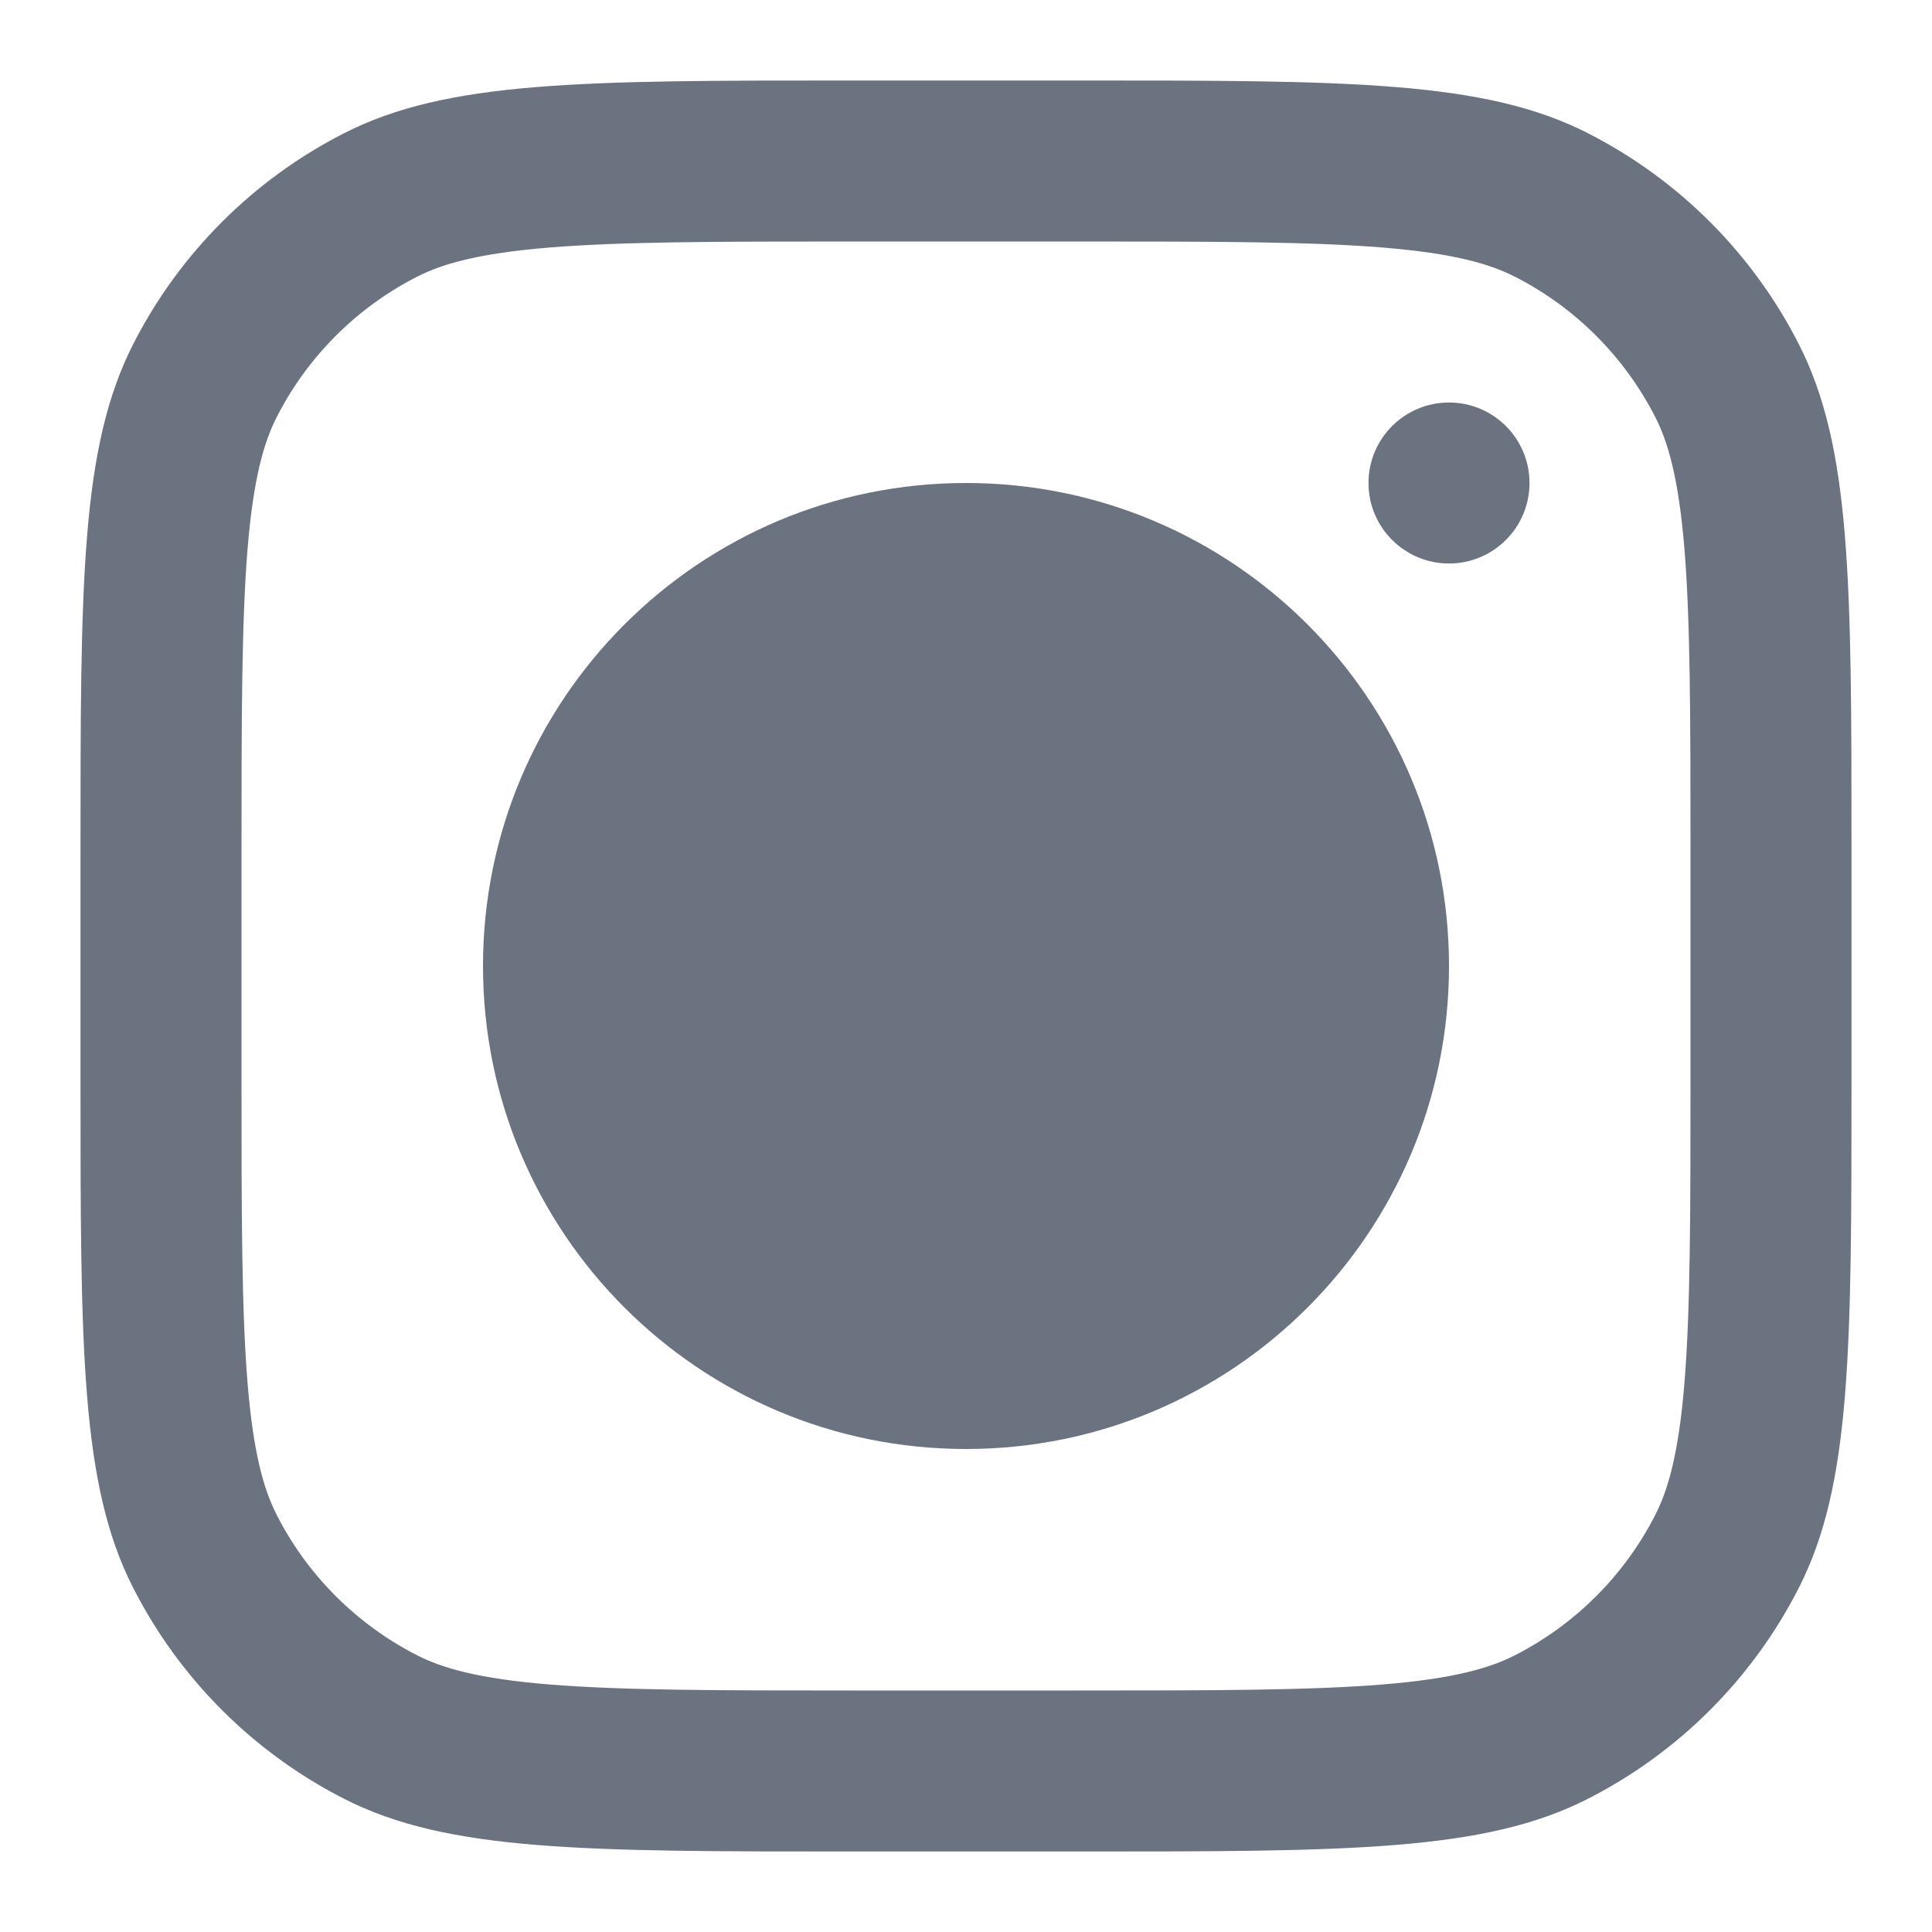
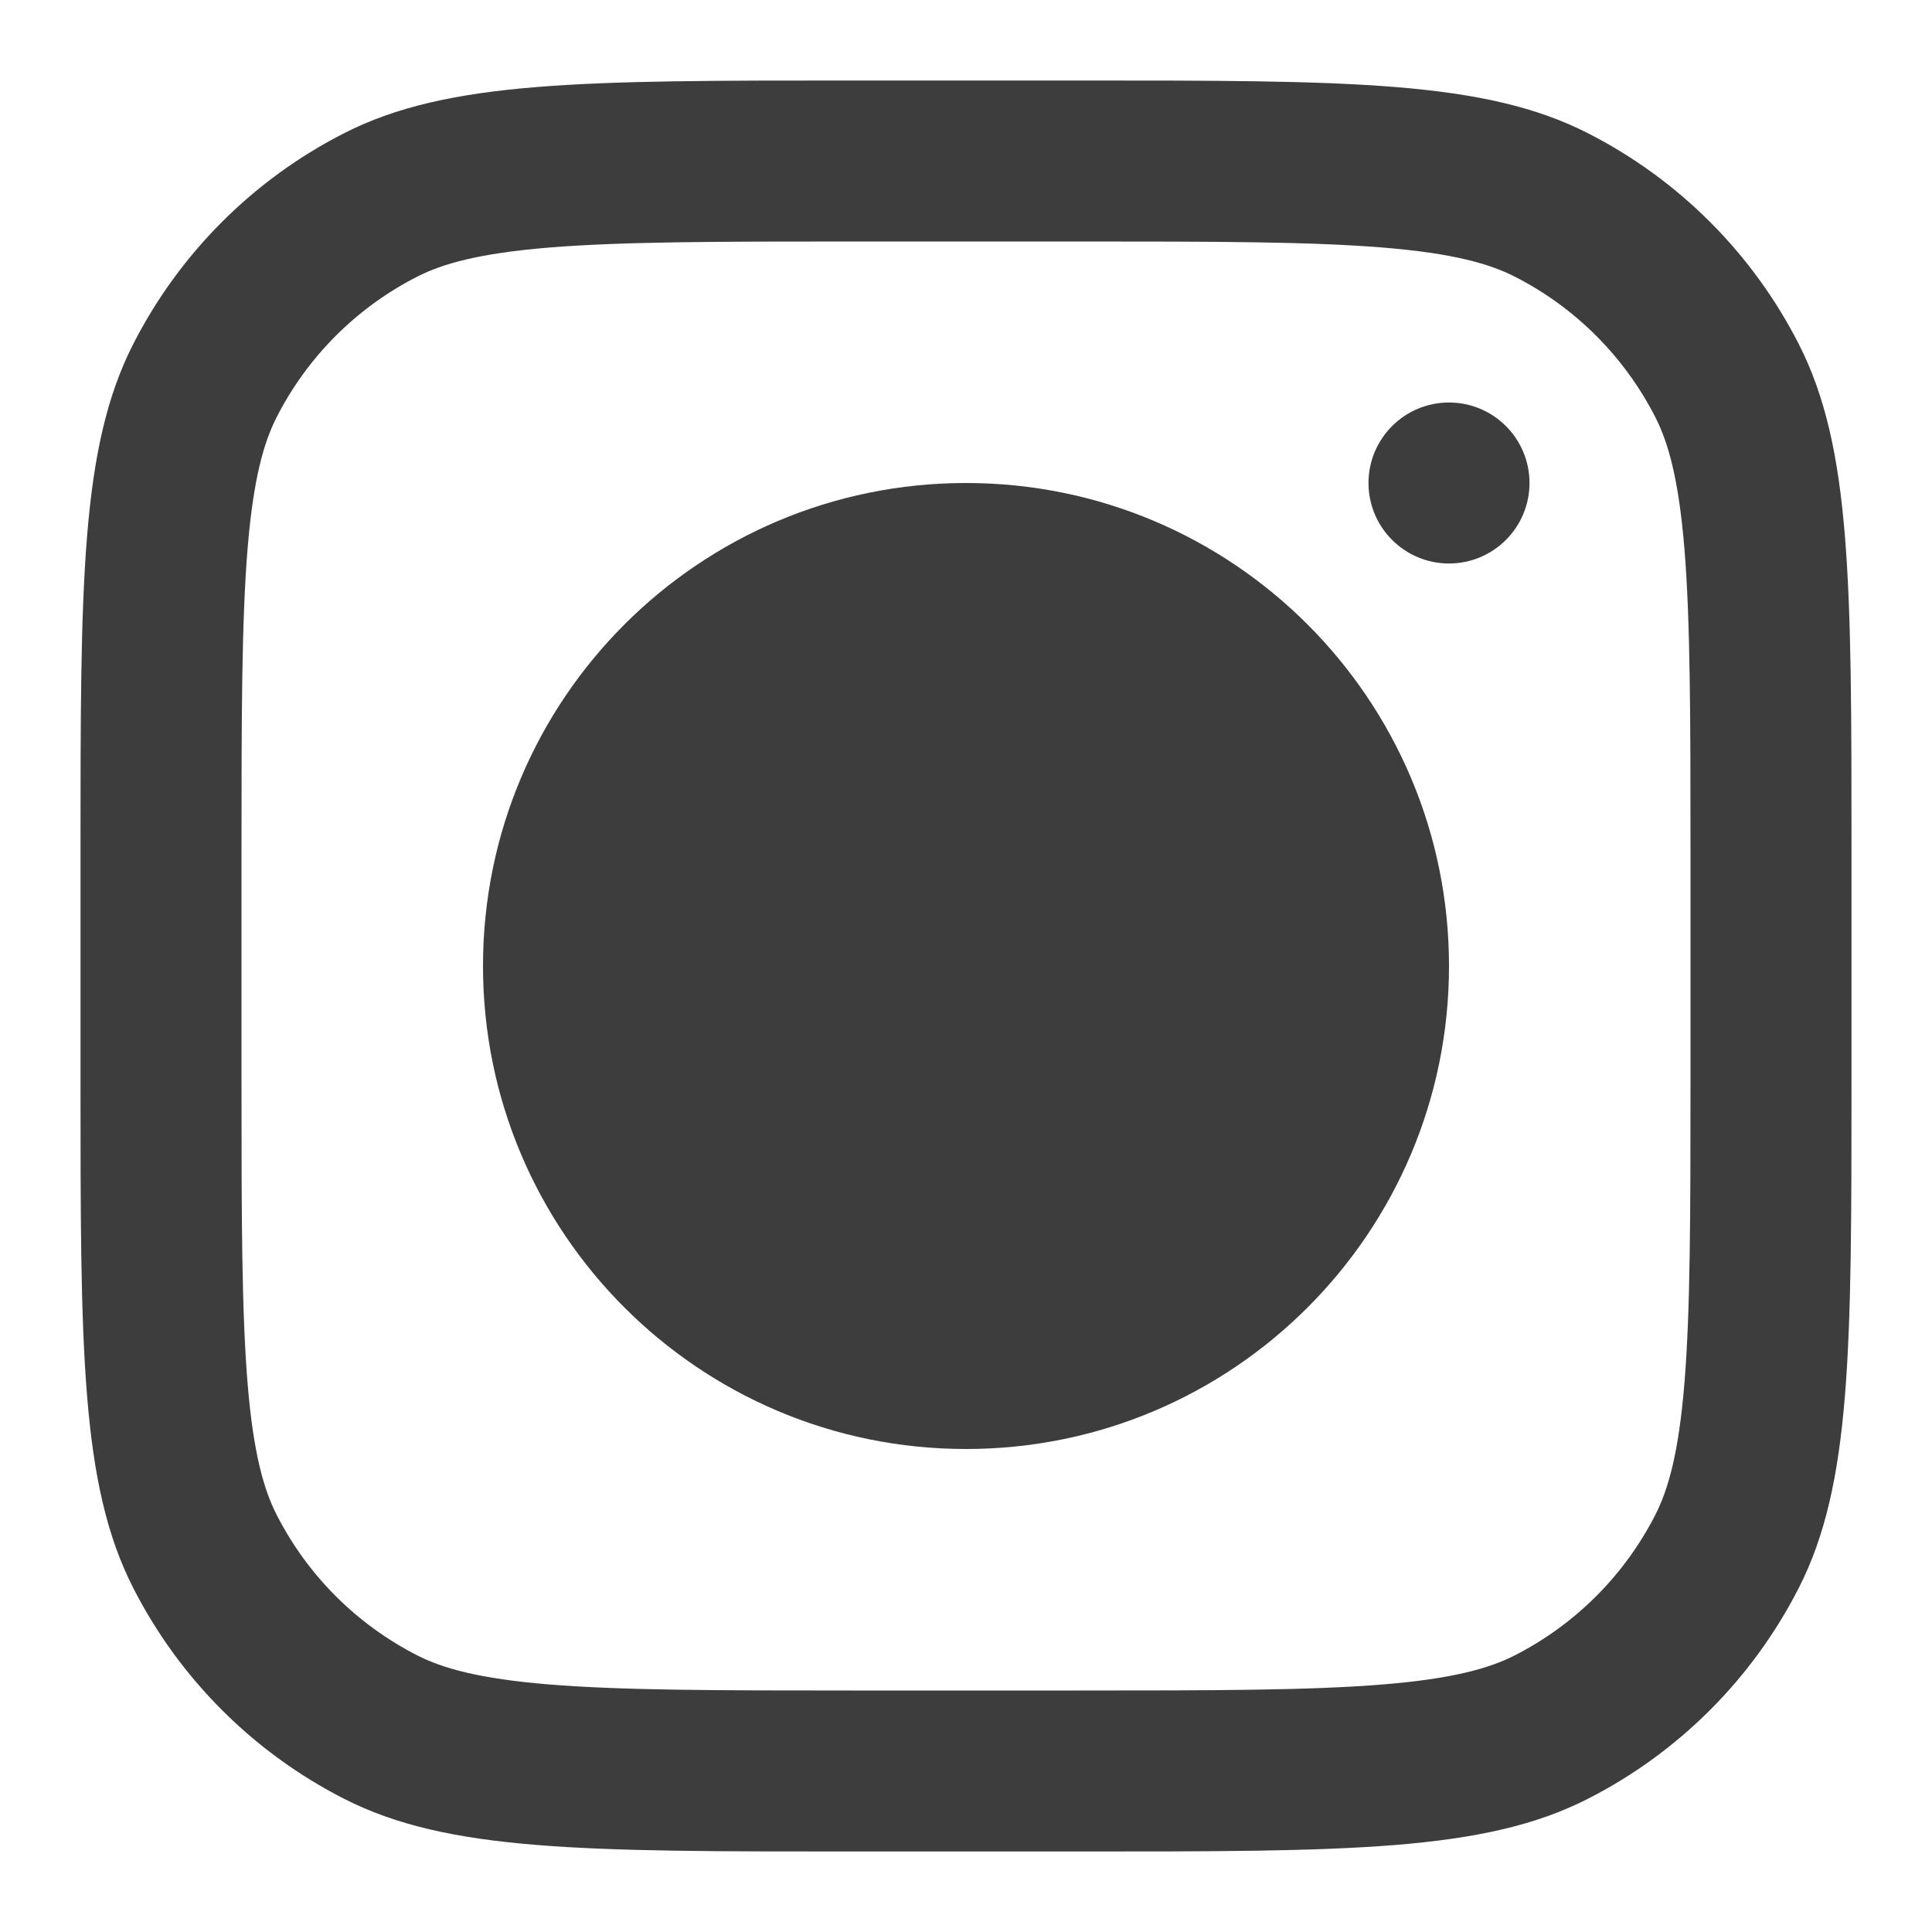
- <svg xmlns="http://www.w3.org/2000/svg" width="28px" height="28px" viewBox="0 0 24 24" fill="none">
-   <path fillFule="evenodd" clipRule="evenodd" d="M12 18C15.314 18 18 15.314 18 12C18 8.686 15.314 6 12 6C8.686 6 6 8.686 6 12C6 15.314 8.686 18 12 18ZM12 16C14.209 16 16 14.209 16 12C16 9.791 14.209 8 12 8C9.791 8 8 9.791 8 12C8 14.209 9.791 16 12 16Z" fill="#6b7280" />
-   <path d="M18 5C17.448 5 17 5.448 17 6C17 6.552 17.448 7 18 7C18.552 7 19 6.552 19 6C19 5.448 18.552 5 18 5Z" fill="#6b7280" />
-   <path fill-rule="evenodd" clip-rule="evenodd" d="M1.654 4.276C1 5.56 1 7.24 1 10.6V13.4C1 16.76 1 18.441 1.654 19.724C2.229 20.853 3.147 21.771 4.276 22.346C5.56 23 7.24 23 10.6 23H13.4C16.76 23 18.441 23 19.724 22.346C20.853 21.771 21.771 20.853 22.346 19.724C23 18.441 23 16.76 23 13.4V10.6C23 7.24 23 5.56 22.346 4.276C21.771 3.147 20.853 2.229 19.724 1.654C18.441 1 16.76 1 13.4 1H10.6C7.24 1 5.56 1 4.276 1.654C3.147 2.229 2.229 3.147 1.654 4.276ZM13.4 3H10.6C8.887 3 7.722 3.002 6.822 3.075C5.945 3.147 5.497 3.277 5.184 3.436C4.431 3.819 3.819 4.431 3.436 5.184C3.277 5.497 3.147 5.945 3.075 6.822C3.002 7.722 3 8.887 3 10.6V13.4C3 15.113 3.002 16.278 3.075 17.178C3.147 18.055 3.277 18.503 3.436 18.816C3.819 19.569 4.431 20.18 5.184 20.564C5.497 20.723 5.945 20.853 6.822 20.925C7.722 20.998 8.887 21 10.6 21H13.4C15.113 21 16.278 20.998 17.178 20.925C18.055 20.853 18.503 20.723 18.816 20.564C19.569 20.18 20.18 19.569 20.564 18.816C20.723 18.503 20.853 18.055 20.925 17.178C20.998 16.278 21 15.113 21 13.4V10.6C21 8.887 20.998 7.722 20.925 6.822C20.853 5.945 20.723 5.497 20.564 5.184C20.18 4.431 19.569 3.819 18.816 3.436C18.503 3.277 18.055 3.147 17.178 3.075C16.278 3.002 15.113 3 13.4 3Z" fill="#6b7280" />
+ <svg xmlns="http://www.w3.org/2000/svg" width="24px" height="24px" viewBox="0 0 24 24" fill="none">
+   <path fillFule="evenodd" clipRule="evenodd" d="M12 18C15.314 18 18 15.314 18 12C18 8.686 15.314 6 12 6C8.686 6 6 8.686 6 12C6 15.314 8.686 18 12 18ZM12 16C14.209 16 16 14.209 16 12C16 9.791 14.209 8 12 8C9.791 8 8 9.791 8 12C8 14.209 9.791 16 12 16Z" fill="#3D3D3D" />
+   <path d="M18 5C17.448 5 17 5.448 17 6C17 6.552 17.448 7 18 7C18.552 7 19 6.552 19 6C19 5.448 18.552 5 18 5Z" fill="#3D3D3D" />
+   <path fill-rule="evenodd" clip-rule="evenodd" d="M1.654 4.276C1 5.56 1 7.24 1 10.6V13.4C1 16.76 1 18.441 1.654 19.724C2.229 20.853 3.147 21.771 4.276 22.346C5.56 23 7.24 23 10.6 23H13.4C16.76 23 18.441 23 19.724 22.346C20.853 21.771 21.771 20.853 22.346 19.724C23 18.441 23 16.76 23 13.4V10.6C23 7.24 23 5.56 22.346 4.276C21.771 3.147 20.853 2.229 19.724 1.654C18.441 1 16.76 1 13.4 1H10.6C7.24 1 5.56 1 4.276 1.654C3.147 2.229 2.229 3.147 1.654 4.276ZM13.4 3H10.6C8.887 3 7.722 3.002 6.822 3.075C5.945 3.147 5.497 3.277 5.184 3.436C4.431 3.819 3.819 4.431 3.436 5.184C3.277 5.497 3.147 5.945 3.075 6.822C3.002 7.722 3 8.887 3 10.6V13.4C3 15.113 3.002 16.278 3.075 17.178C3.147 18.055 3.277 18.503 3.436 18.816C3.819 19.569 4.431 20.18 5.184 20.564C5.497 20.723 5.945 20.853 6.822 20.925C7.722 20.998 8.887 21 10.6 21H13.4C15.113 21 16.278 20.998 17.178 20.925C18.055 20.853 18.503 20.723 18.816 20.564C19.569 20.18 20.18 19.569 20.564 18.816C20.723 18.503 20.853 18.055 20.925 17.178C20.998 16.278 21 15.113 21 13.4V10.6C21 8.887 20.998 7.722 20.925 6.822C20.853 5.945 20.723 5.497 20.564 5.184C20.18 4.431 19.569 3.819 18.816 3.436C18.503 3.277 18.055 3.147 17.178 3.075C16.278 3.002 15.113 3 13.4 3Z" fill="#3D3D3D" />
</svg>
